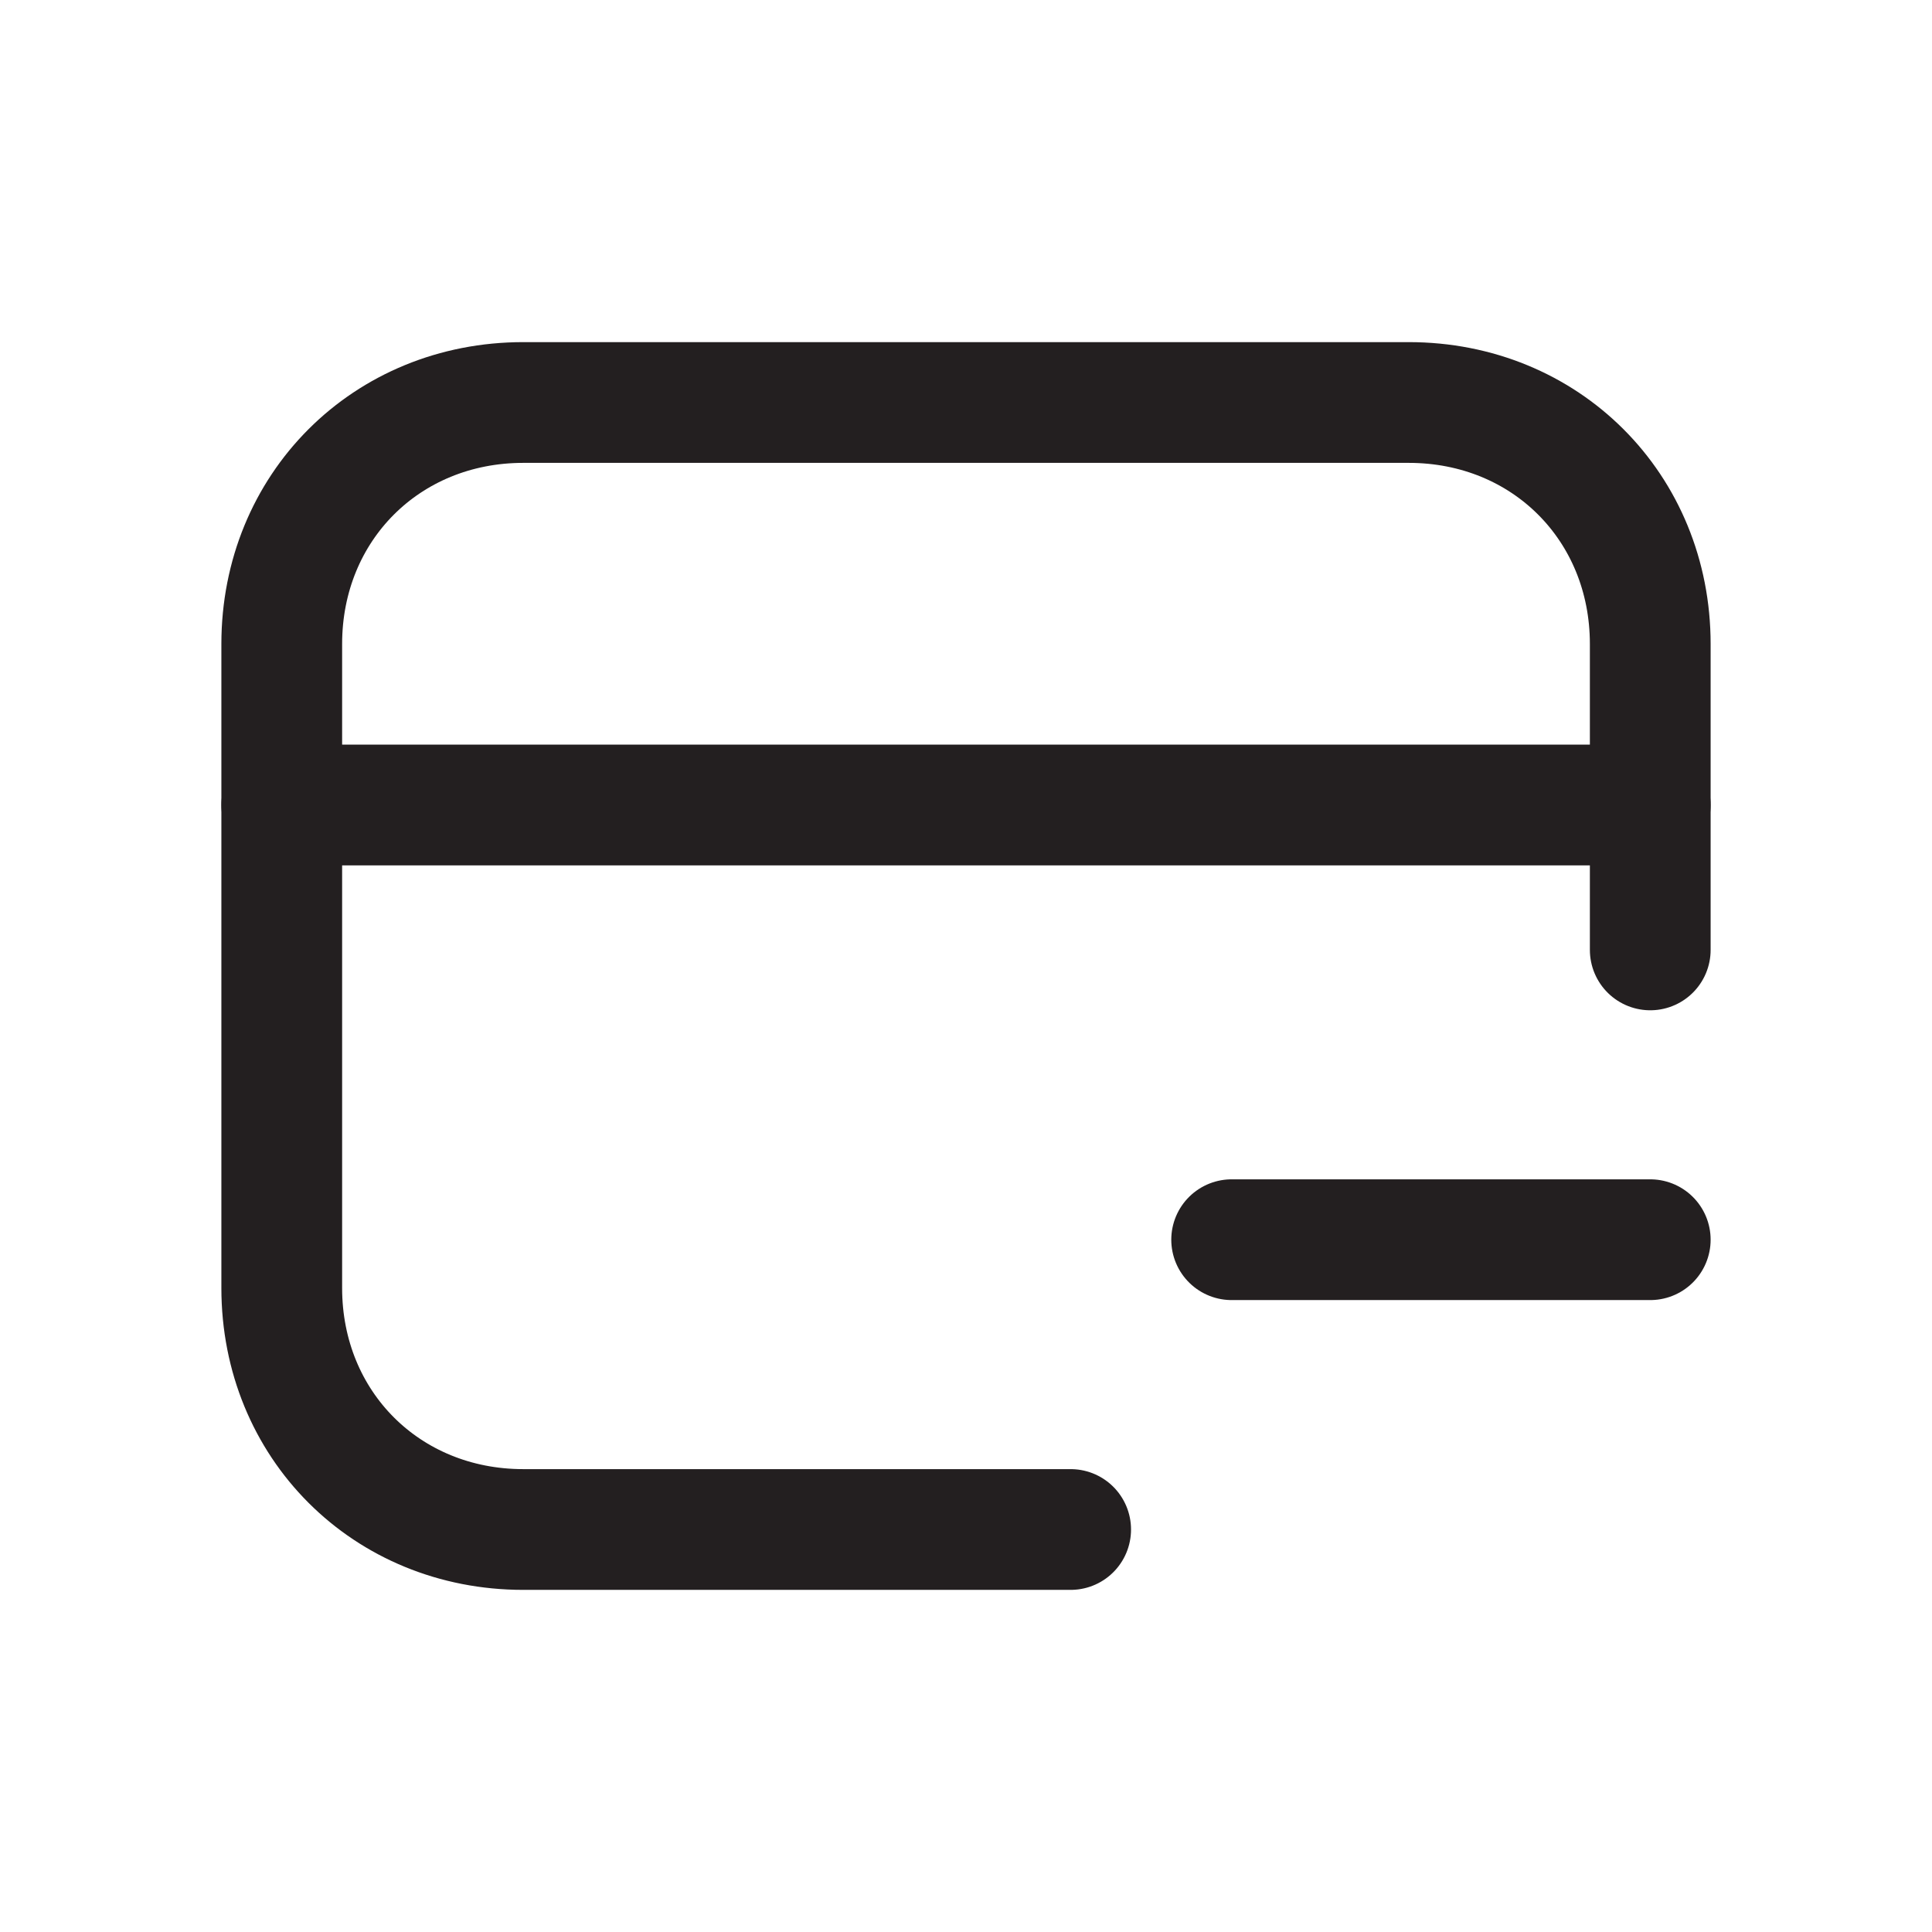
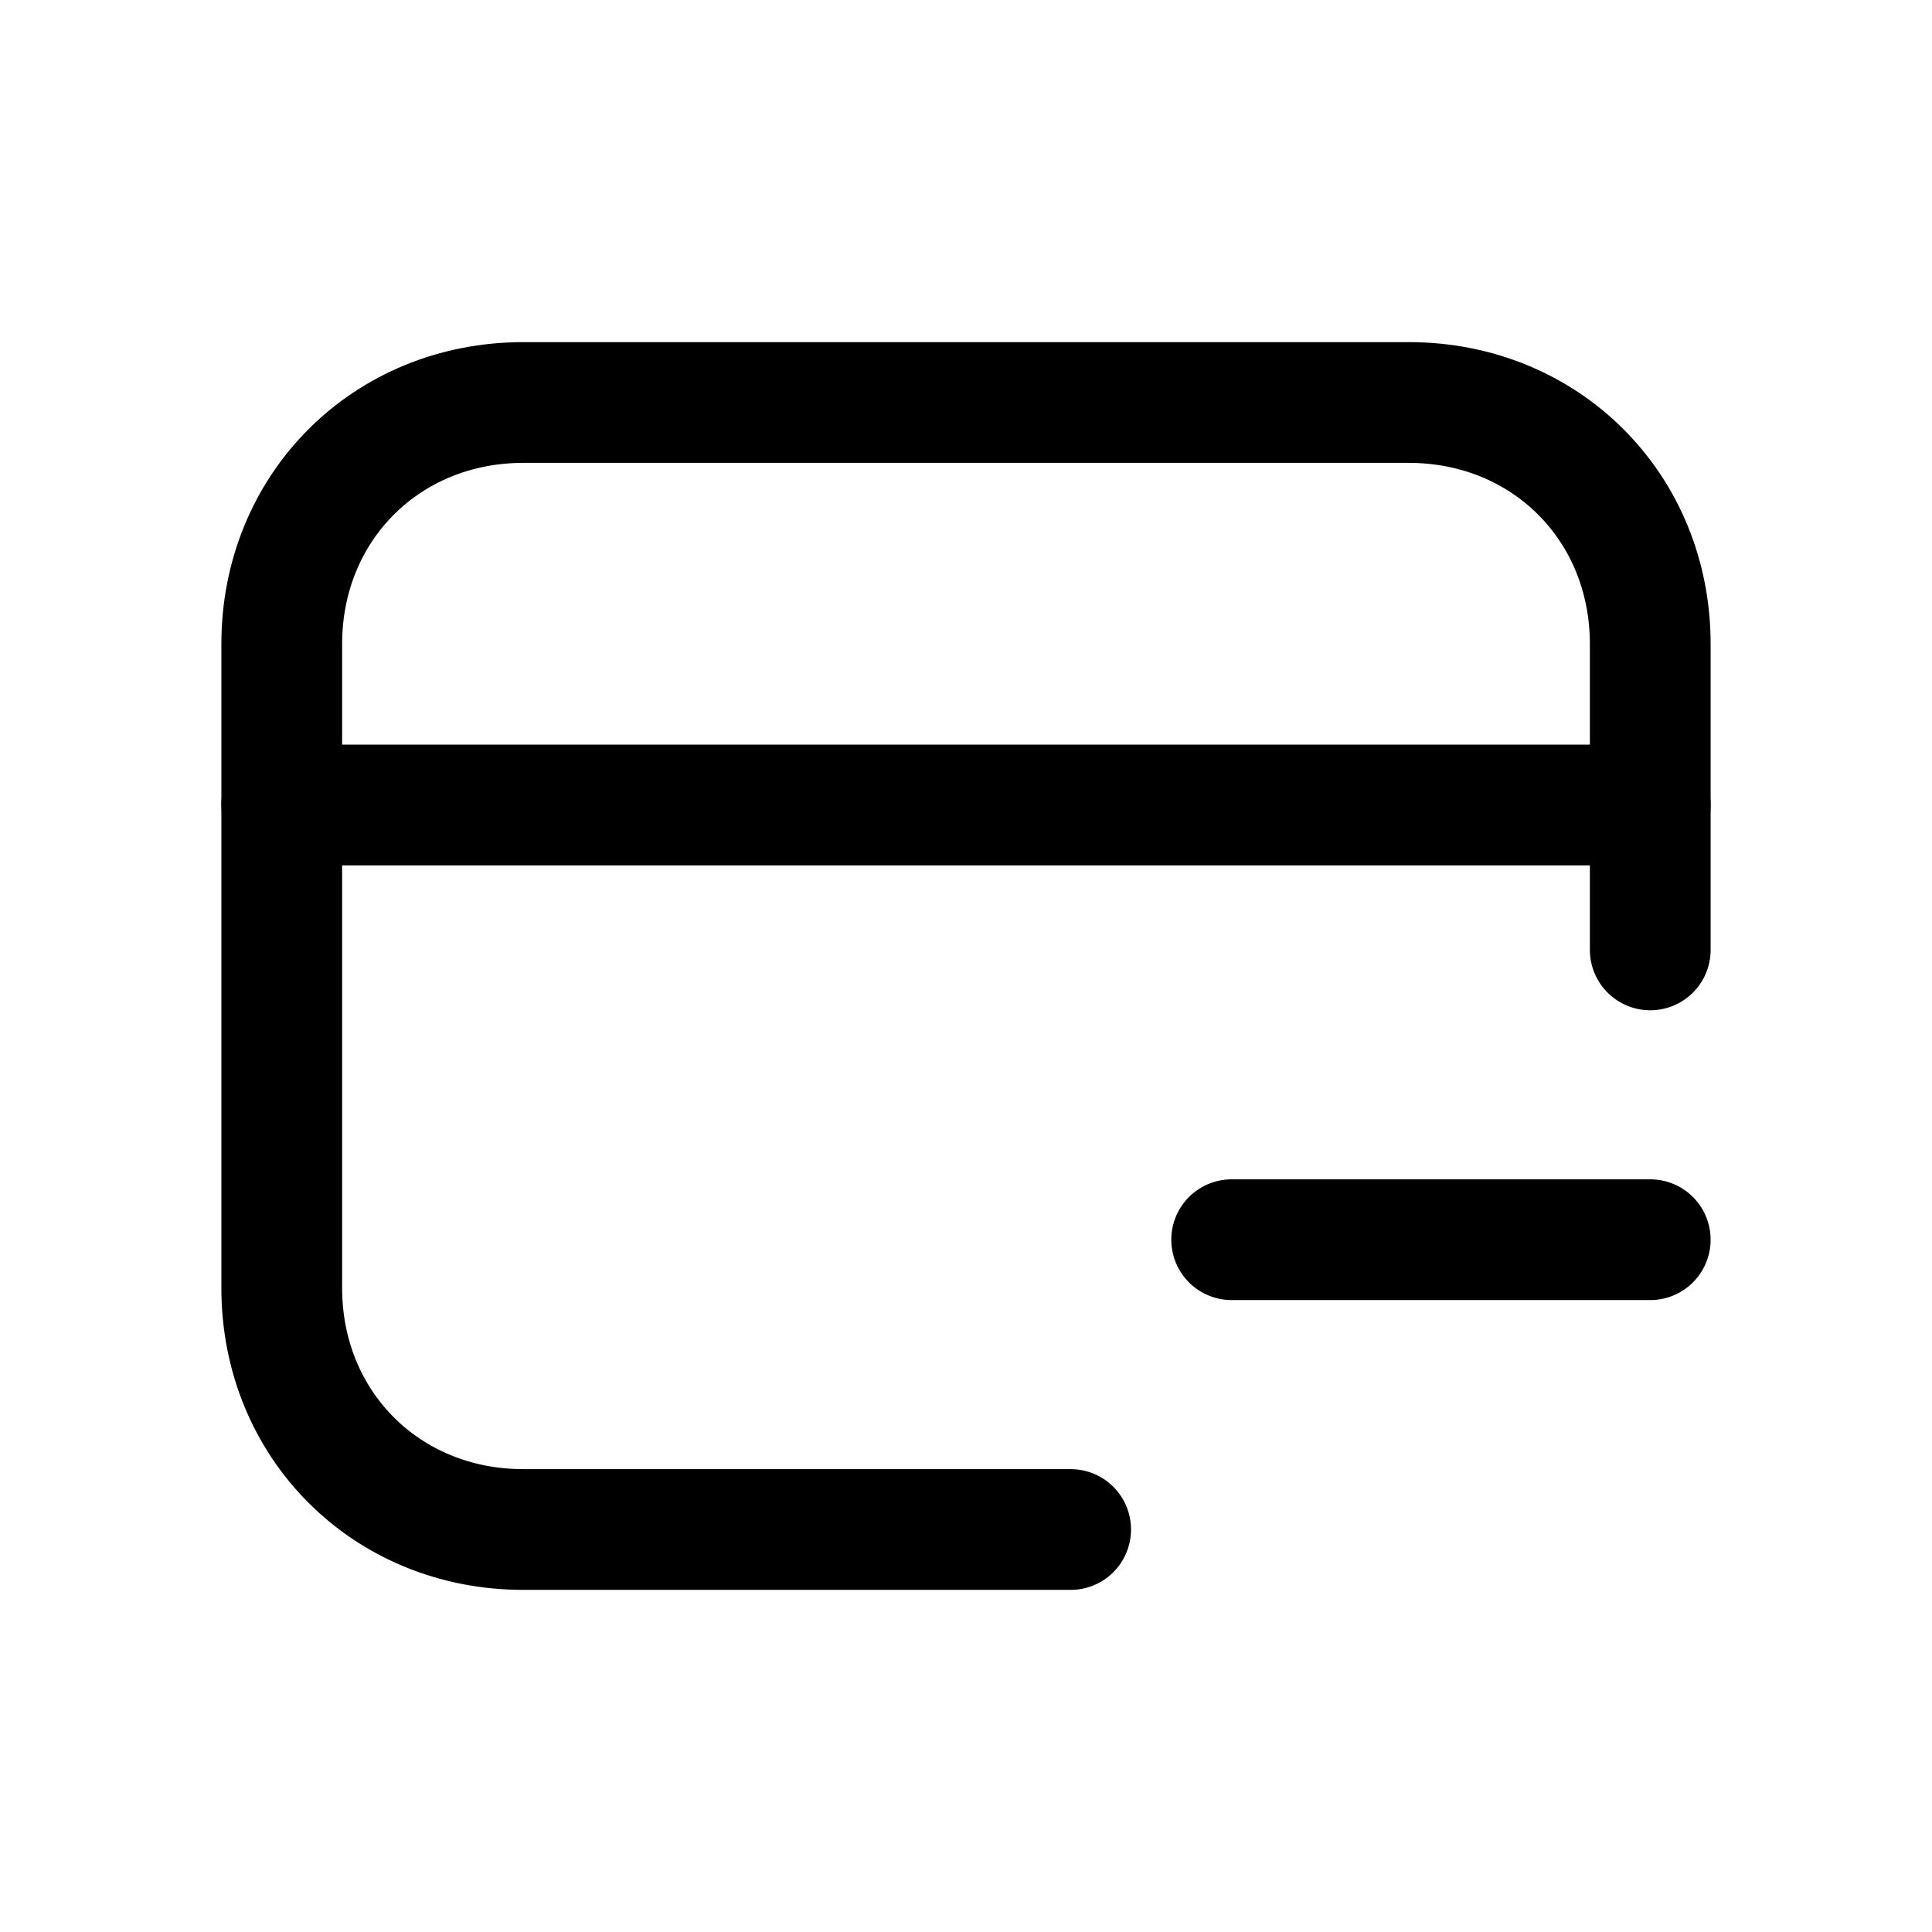
<svg xmlns="http://www.w3.org/2000/svg" version="1.1" x="0px" y="0px" viewBox="0 0 24 24" style="enable-background:new 0 0 24 24;" xml:space="preserve">
  <style type="text/css">
- 	.st0{fill:none;stroke:#231F20;stroke-width:1.5;stroke-linecap:round;stroke-linejoin:round;stroke-miterlimit:10;}</style>
+ 	.st0{fill:none;stroke:#000000;stroke-width:1.5;stroke-linecap:round;stroke-linejoin:round;stroke-miterlimit:10;}</style>
  <g>
    <path class="st0" d="M13.3,19H6.5c-1.7,0-3-1.3-3-3V8c0-1.7,1.3-3,3-3h11c1.7,0,3,1.3,3,3v3.8" />
    <line class="st0" x1="3.5" y1="10" x2="20.5" y2="10" />
  </g>
  <g>
    <line class="st0" x1="15.3" y1="15.4" x2="20.5" y2="15.4" />
  </g>
</svg>
